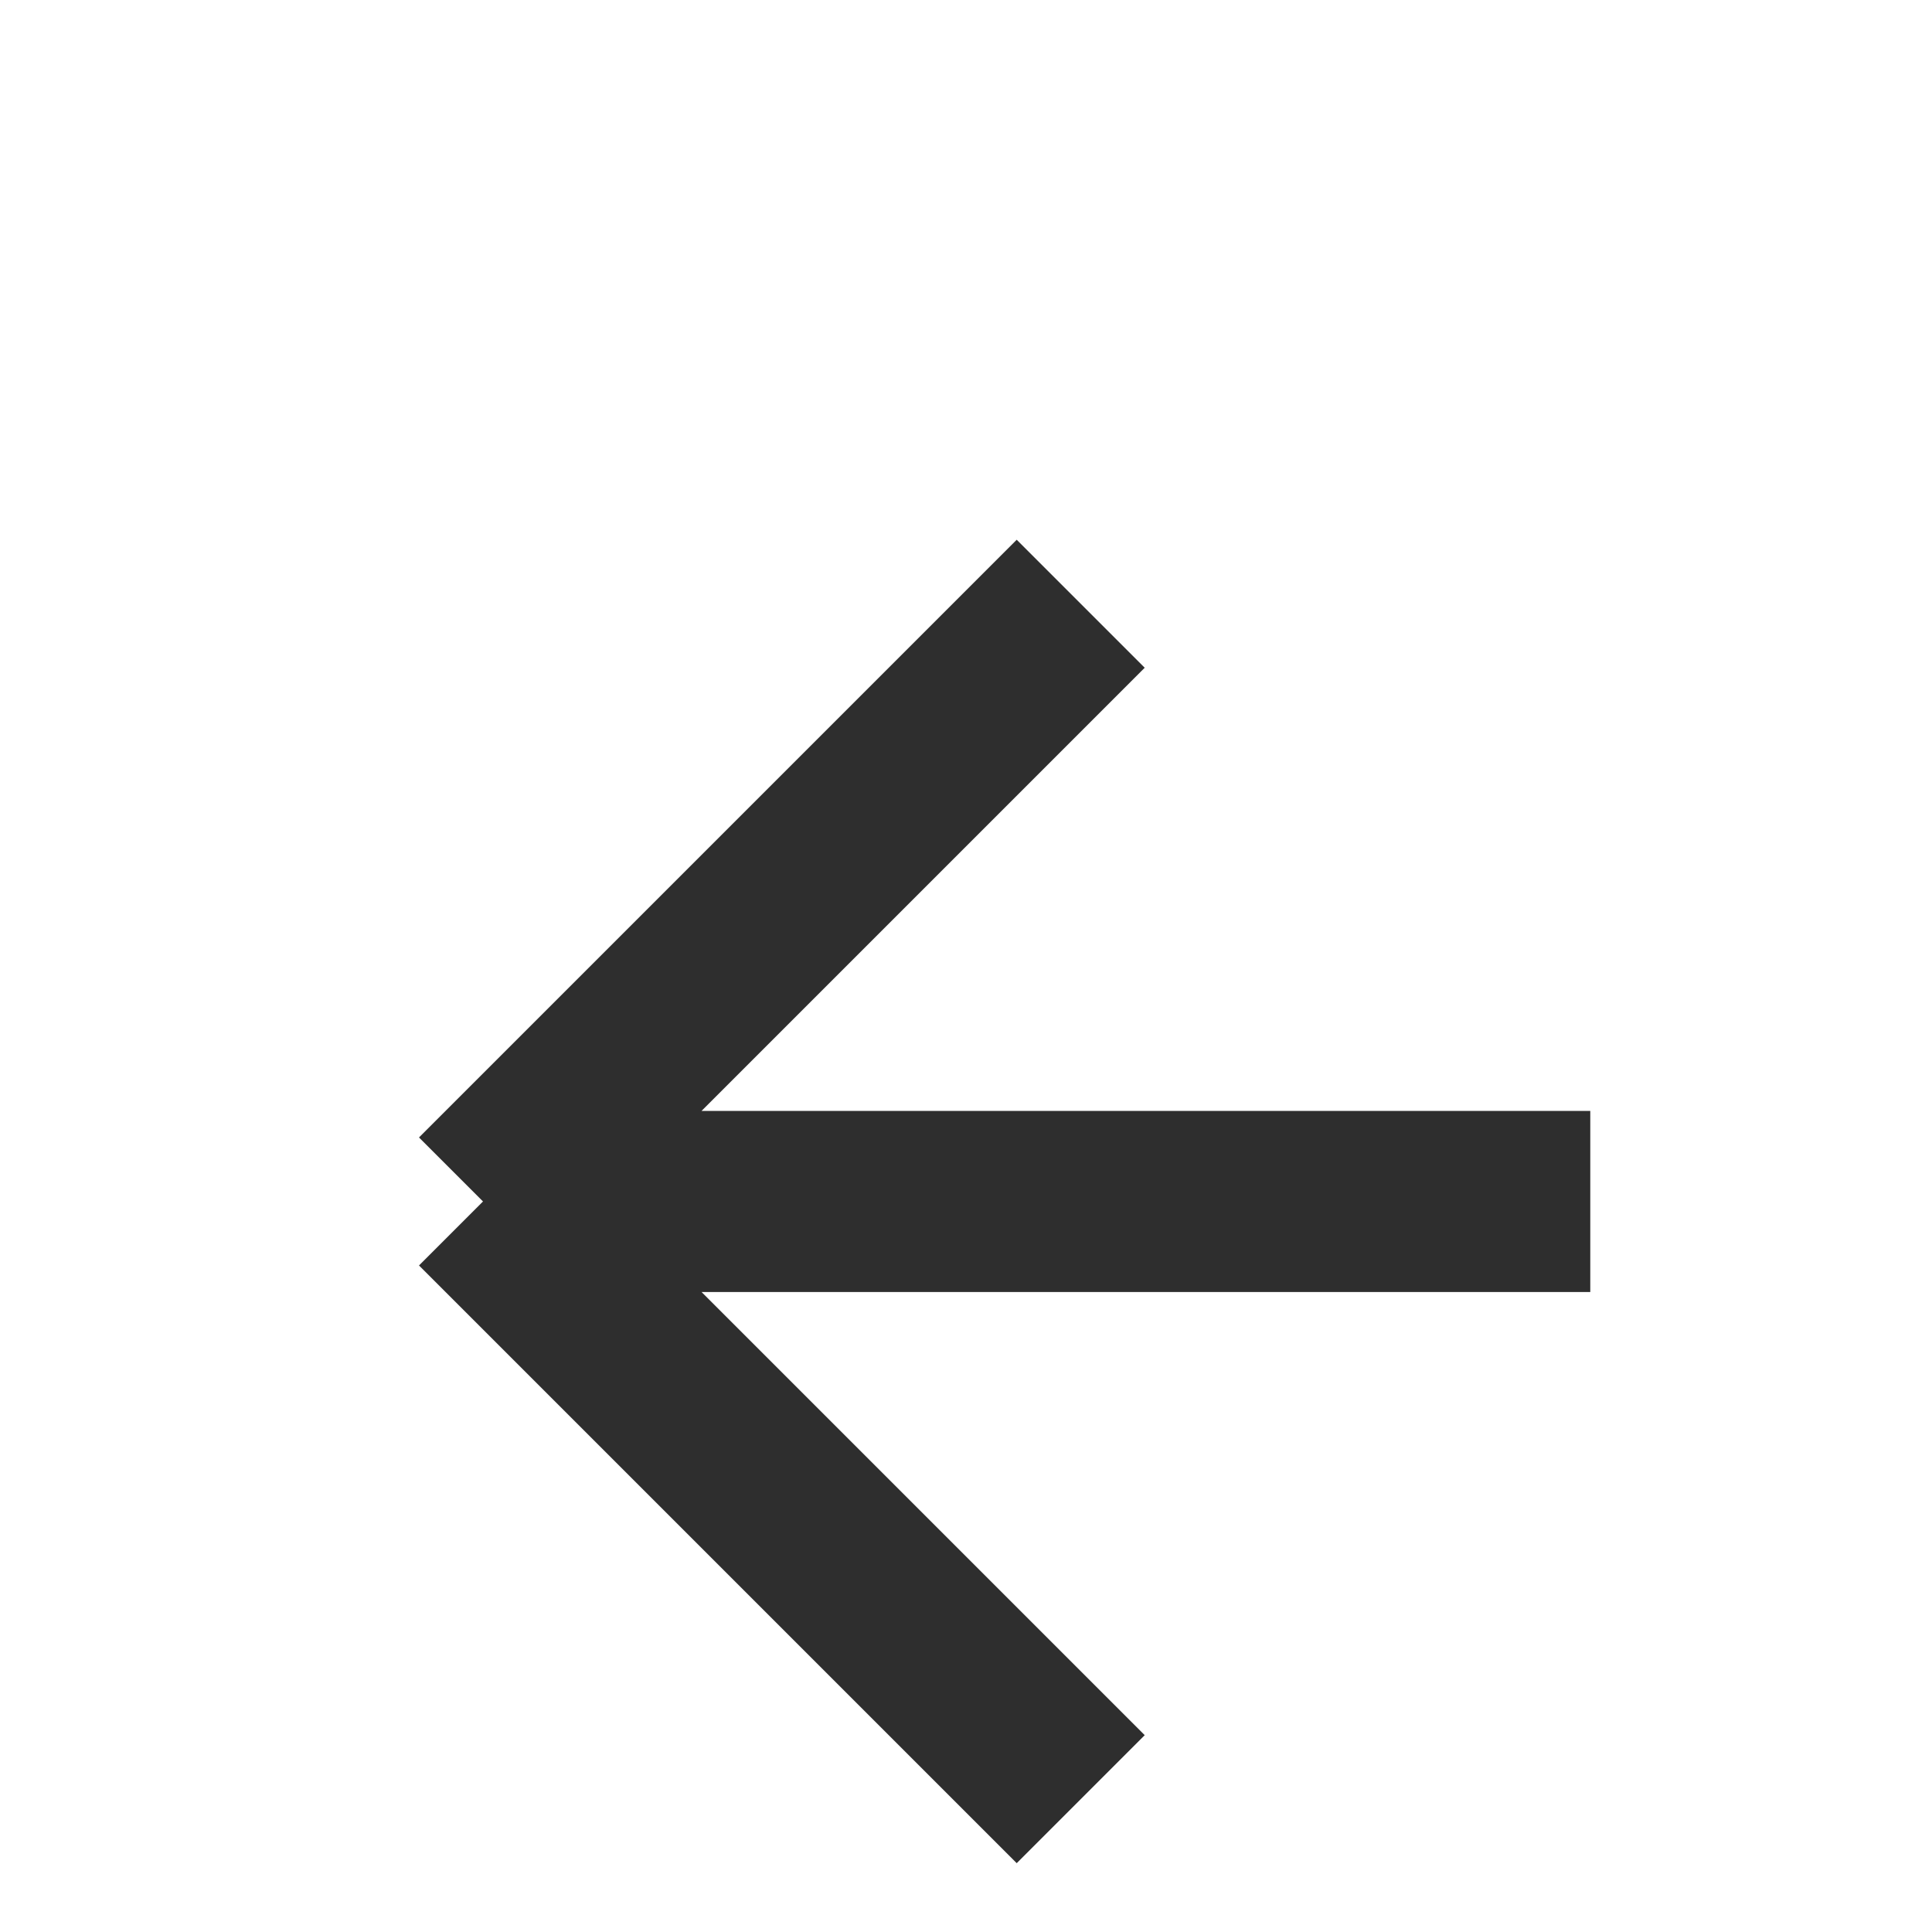
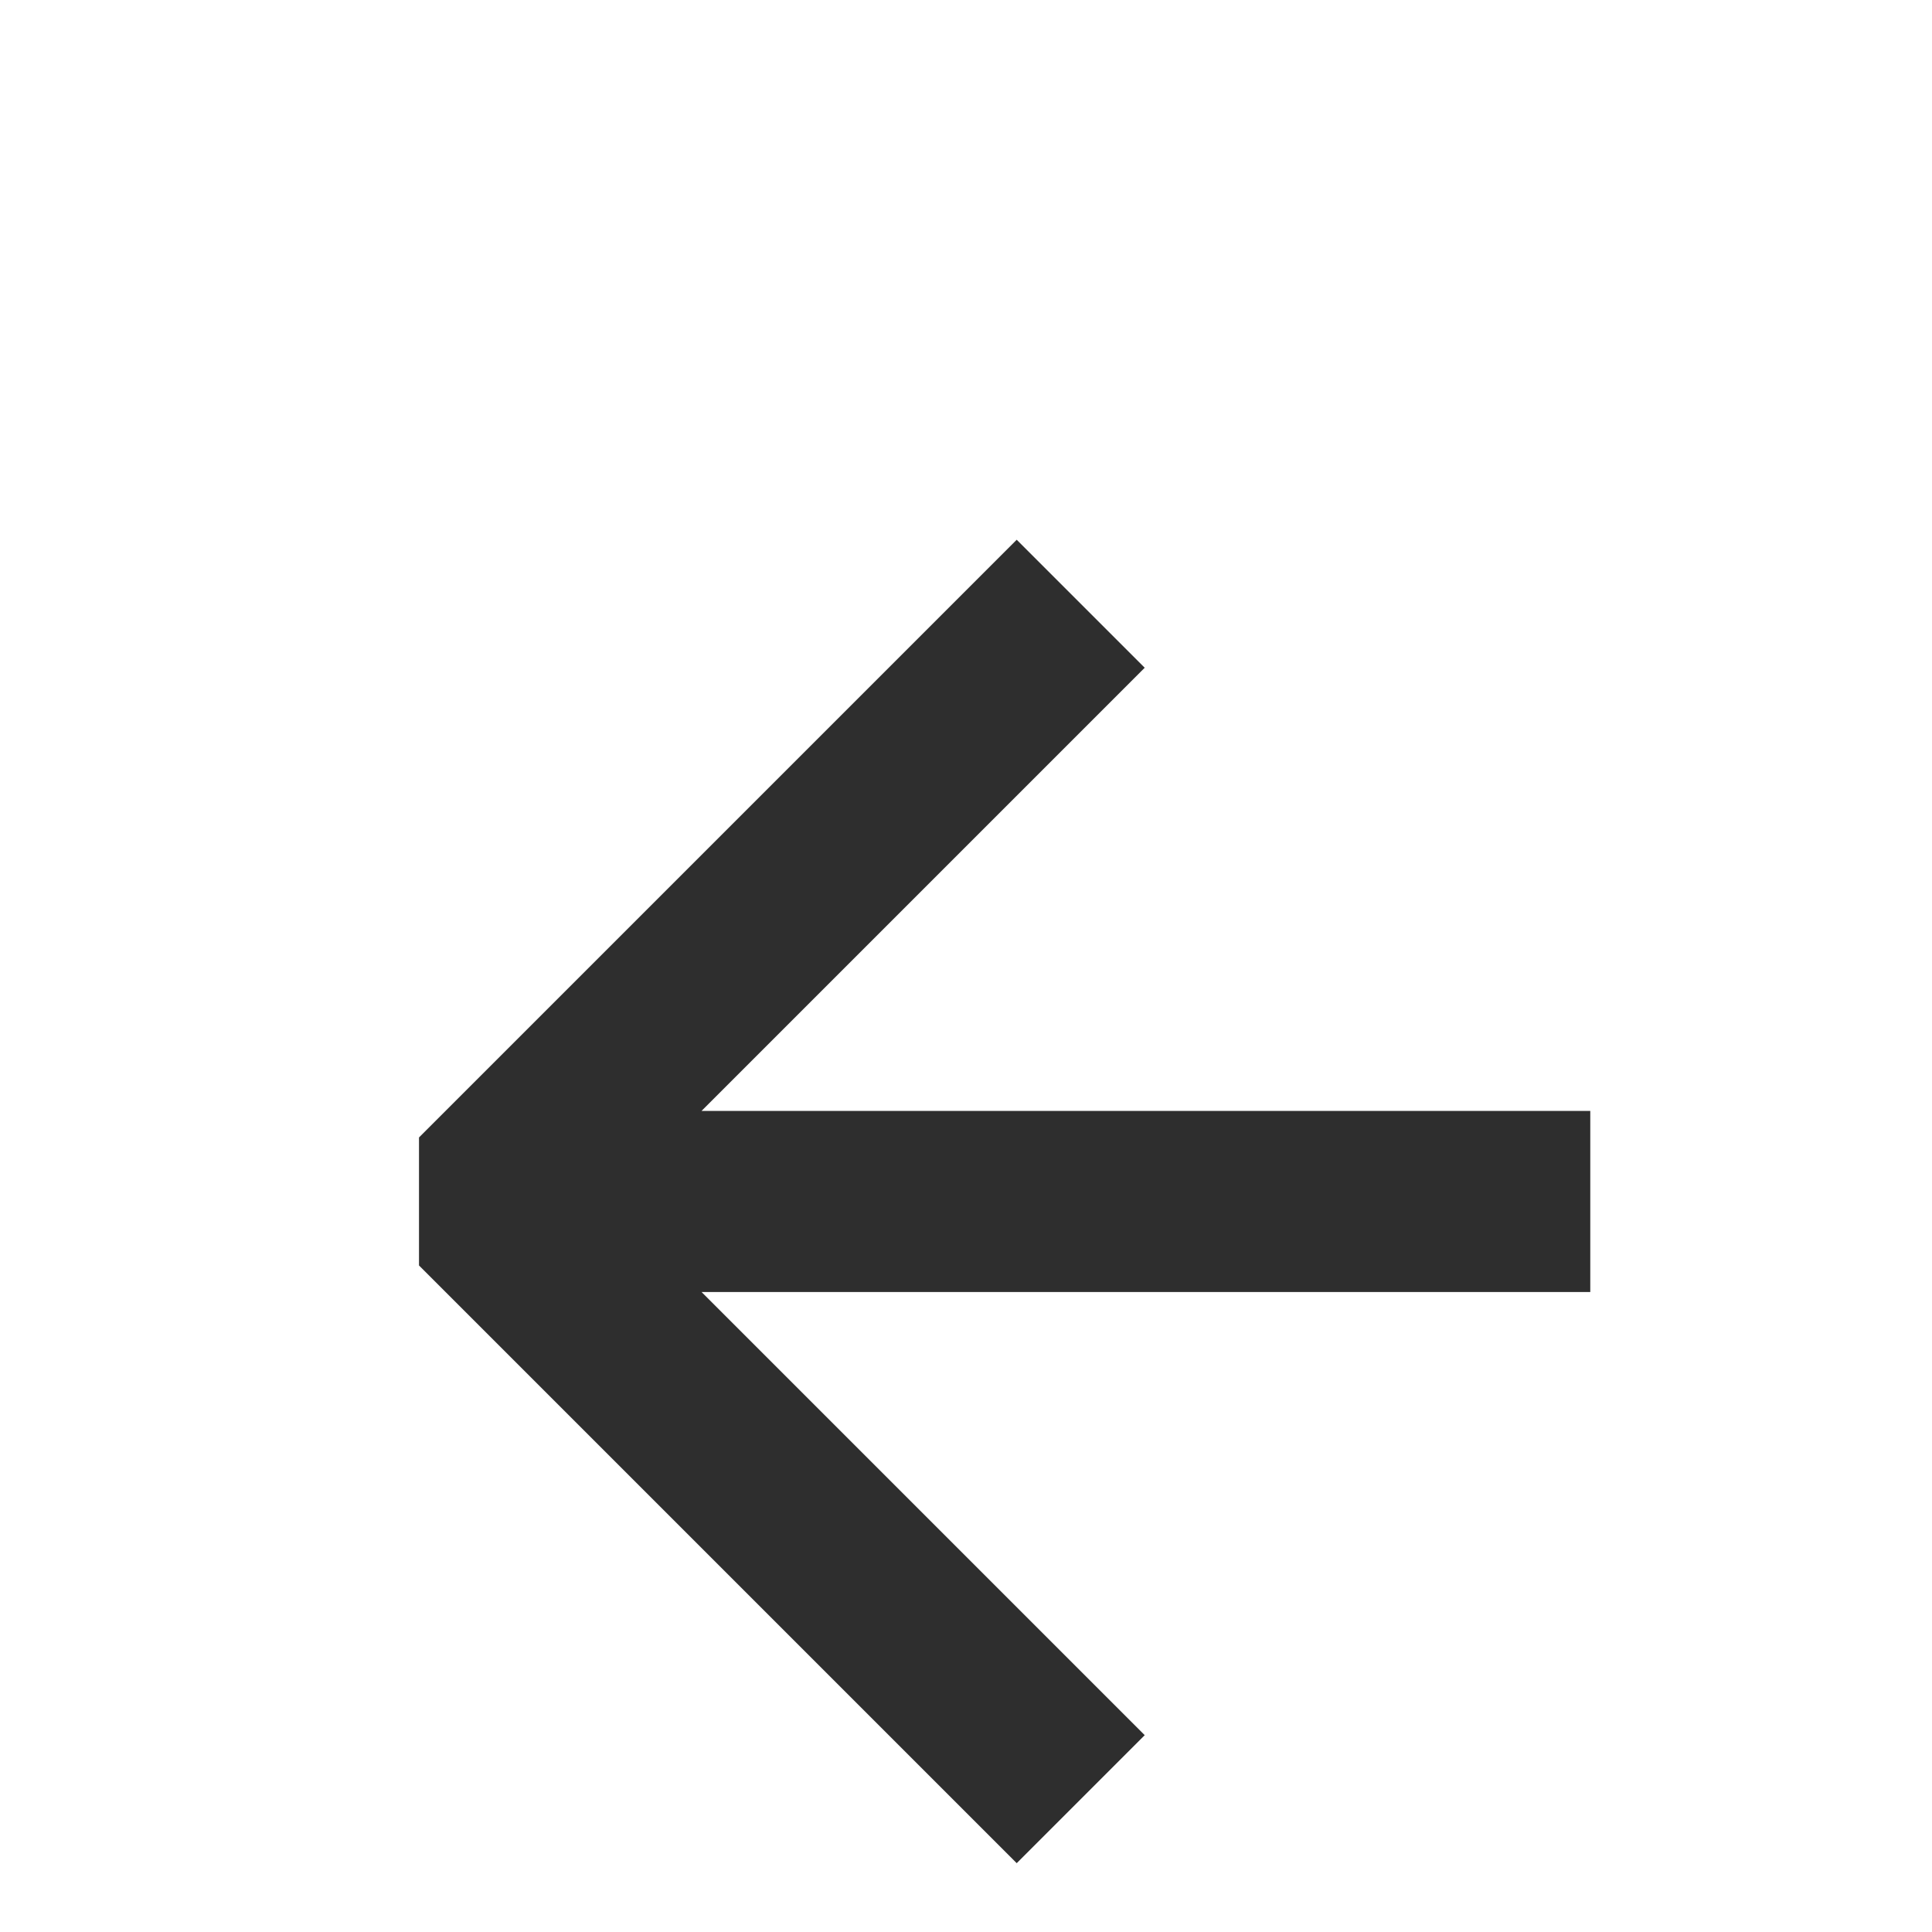
<svg xmlns="http://www.w3.org/2000/svg" id="Слой_1" data-name="Слой 1" viewBox="0 0 16 16">
  <defs>
    <style>.cls-1{fill:#2e2e2e;}</style>
  </defs>
-   <polygon class="cls-1" points="8.42 15.43 3.47 10.48 4 9.95 3.47 9.42 8.42 4.47 9.48 5.53 5.81 9.2 13.17 9.2 13.17 10.7 5.81 10.7 9.48 14.37 8.42 15.43" />
+   <polygon class="cls-1" points="8.42 15.43 3.47 10.48 3.47 9.42 8.42 4.47 9.48 5.53 5.81 9.2 13.17 9.2 13.17 10.7 5.81 10.7 9.48 14.37 8.42 15.43" />
</svg>
